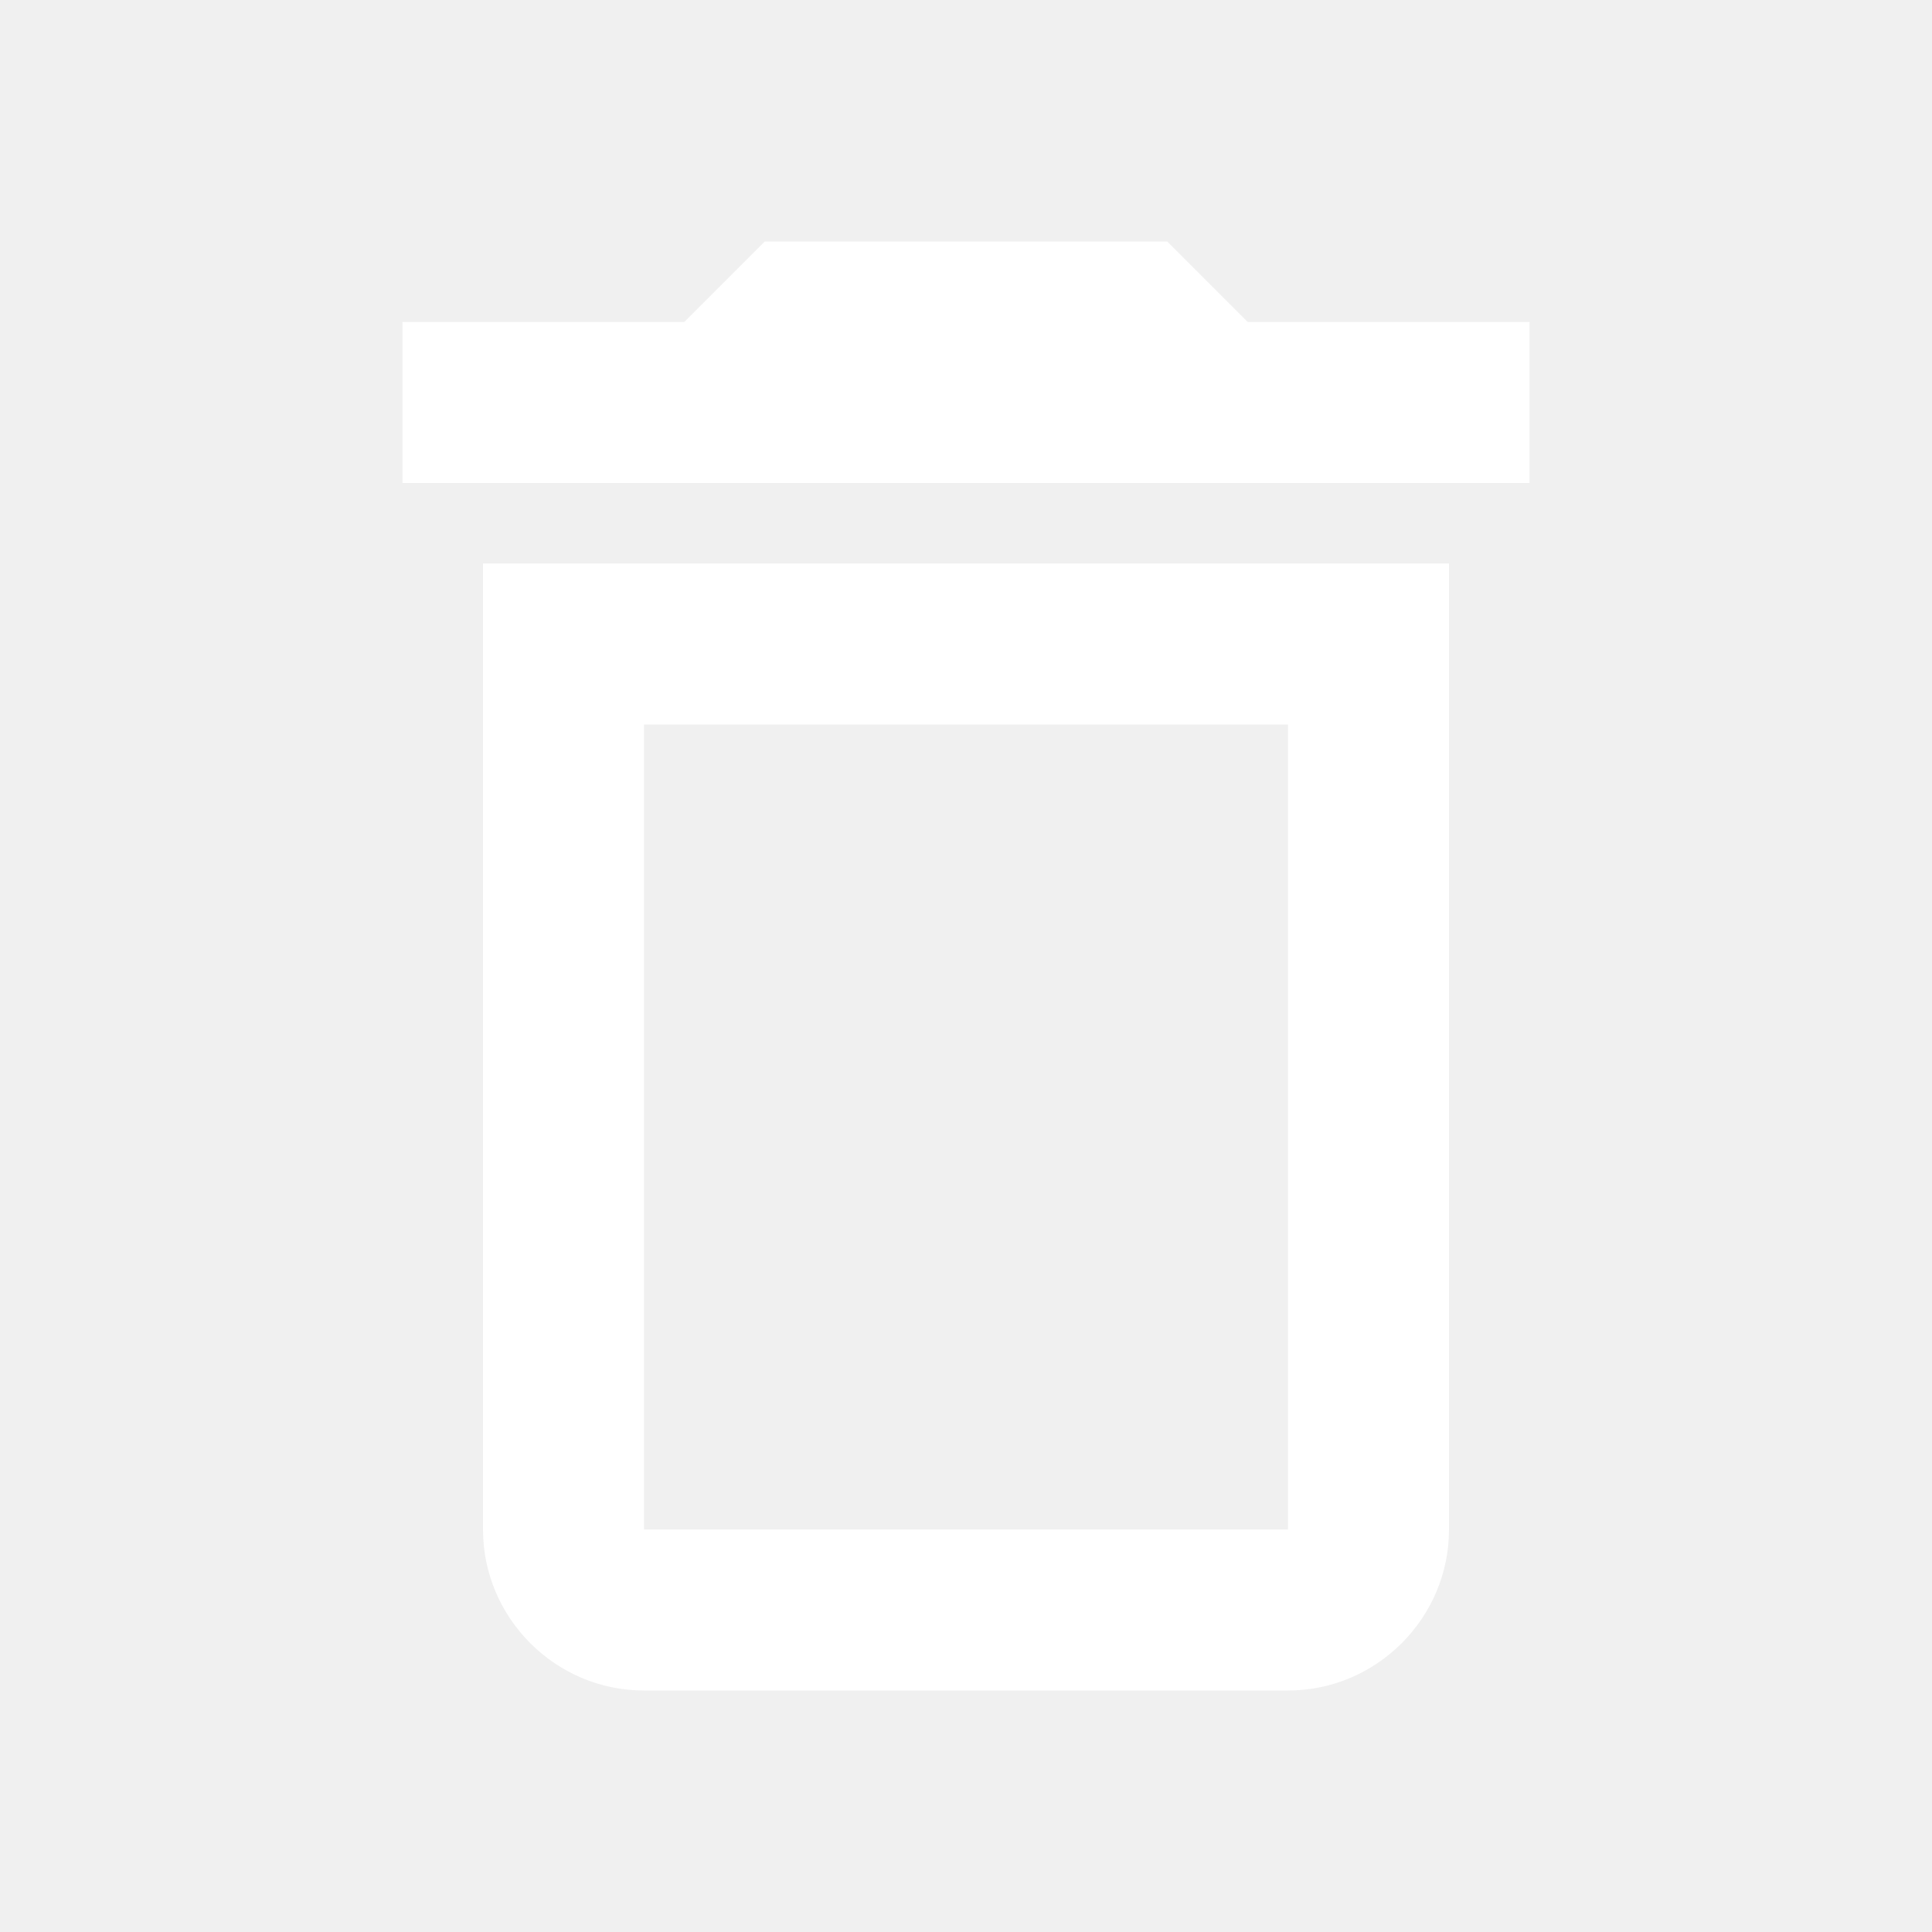
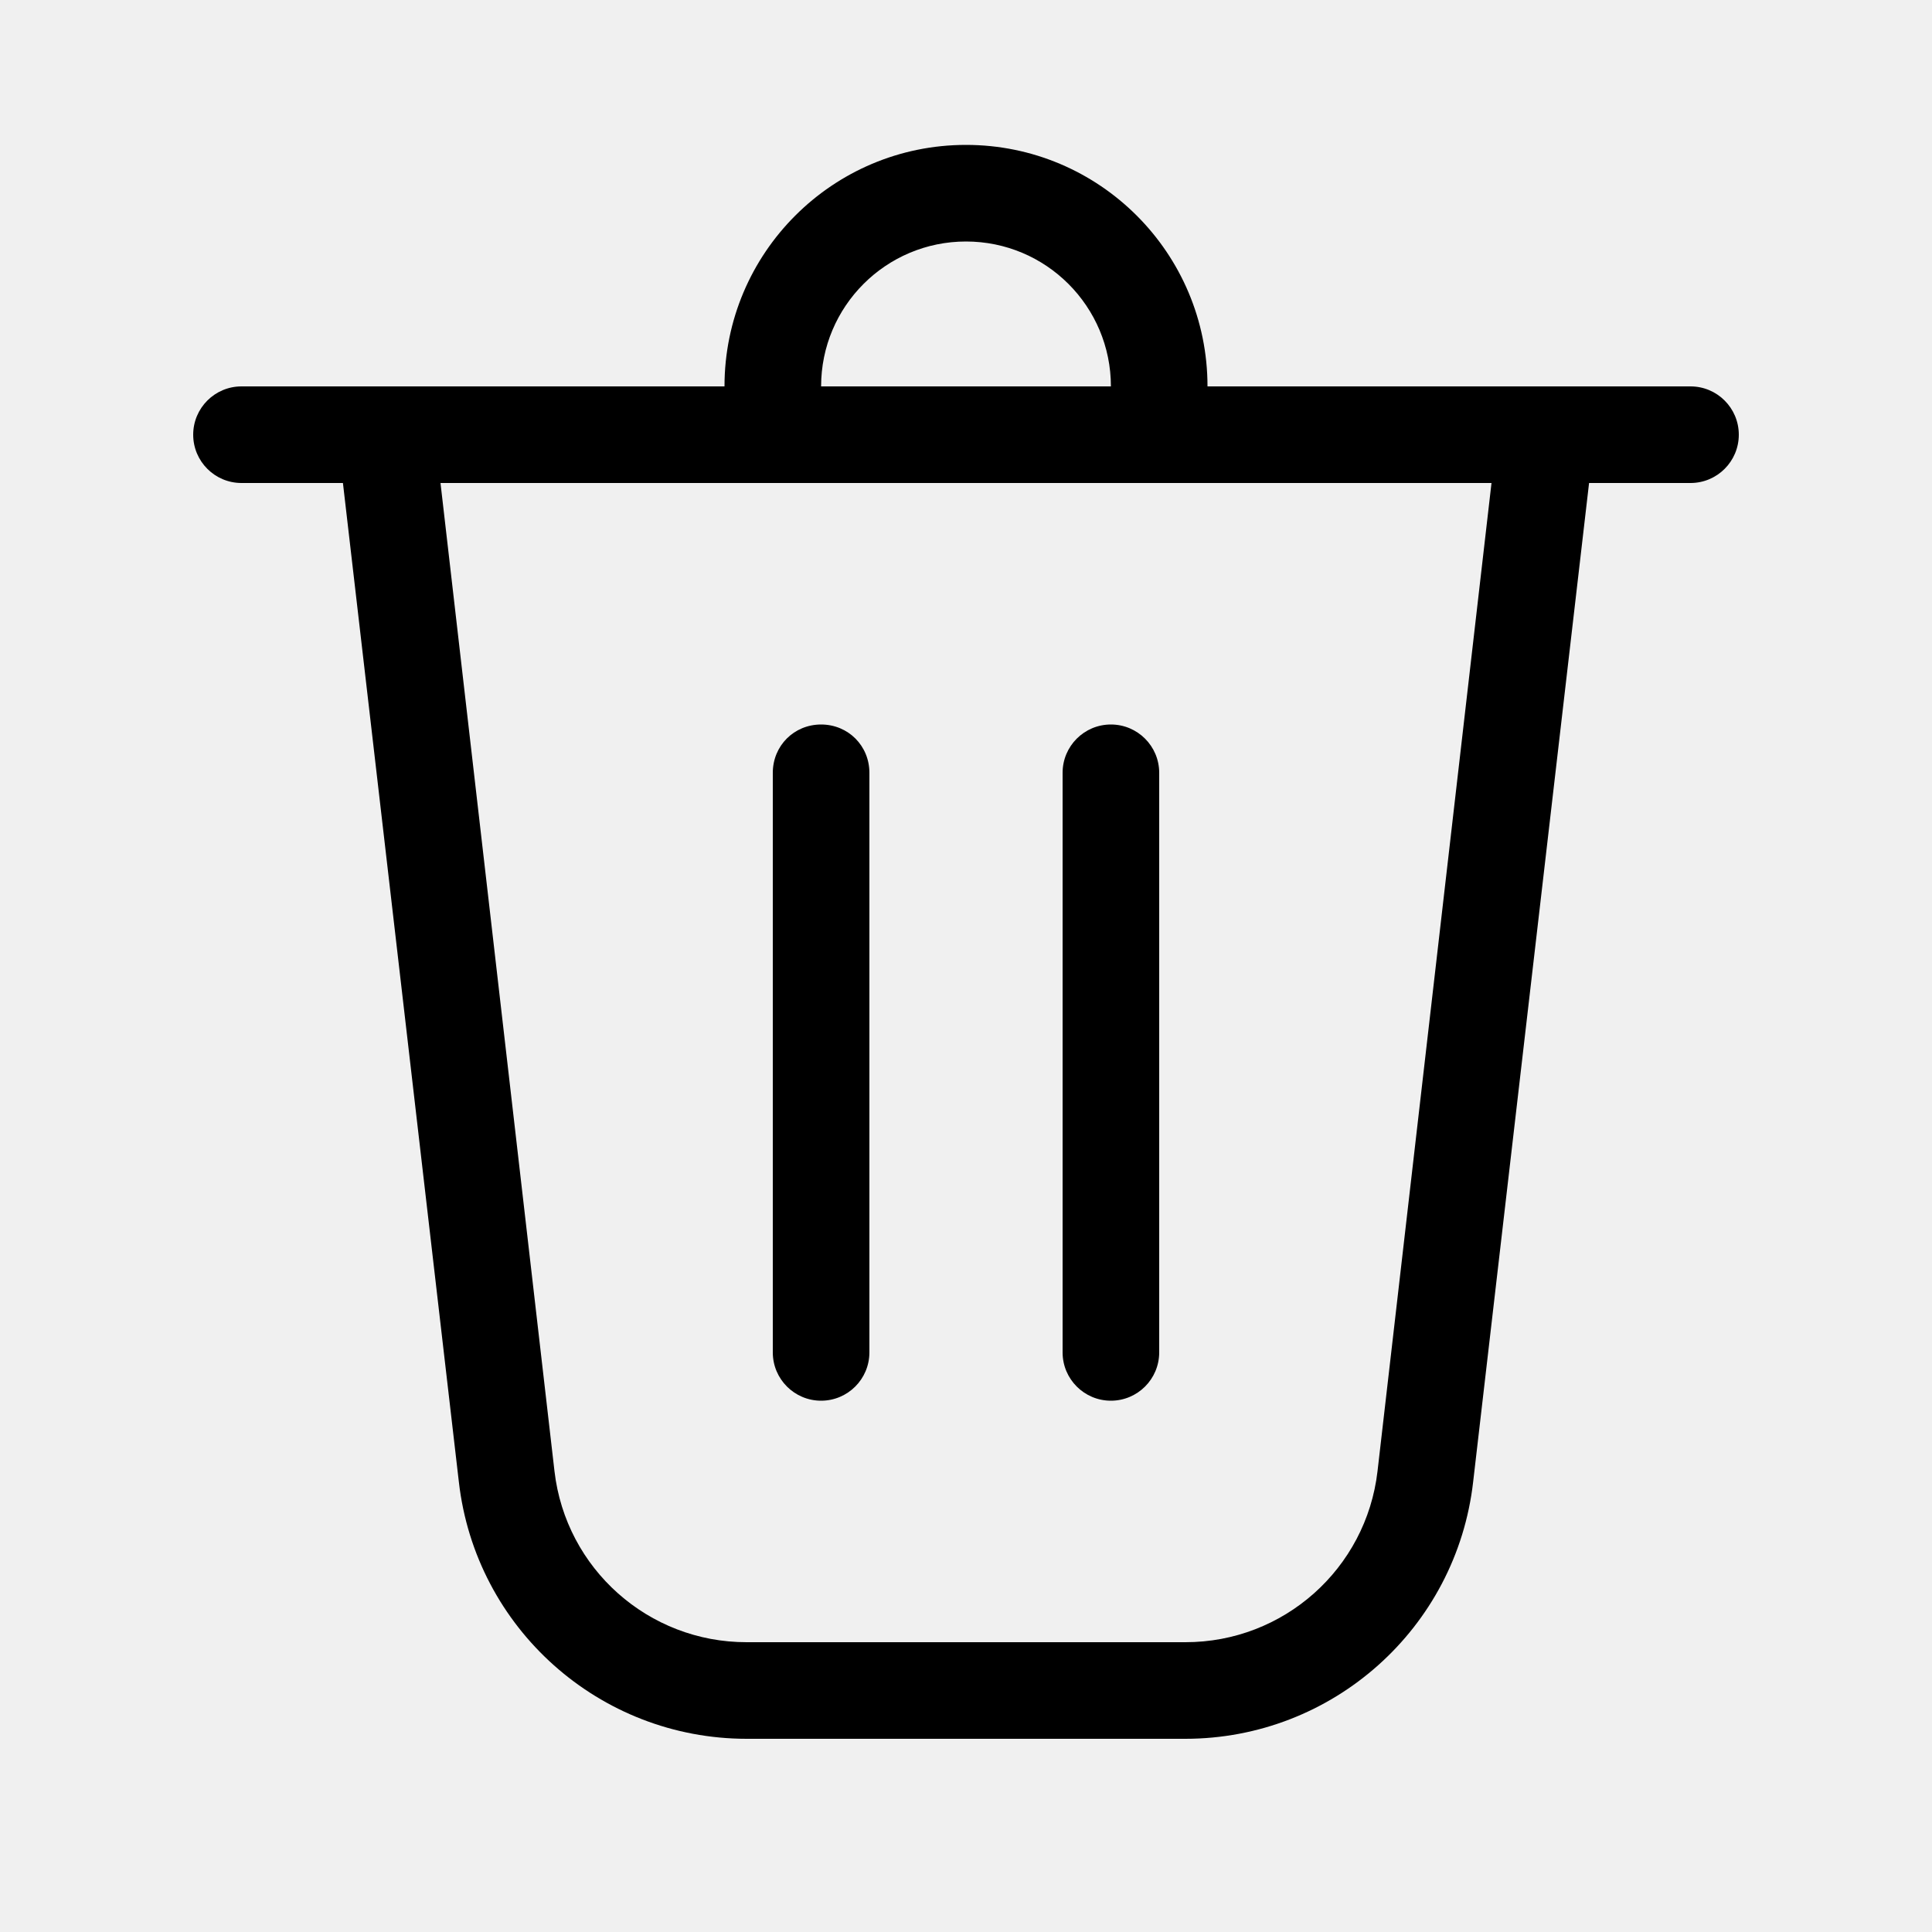
- <svg xmlns="http://www.w3.org/2000/svg" height="24px" viewBox="0 0 24 24" width="24px" fill="#FFFFFF">
-   <path d="M0 0h24v24H0V0z" fill="none" />
-   <path d="M16 9v10H8V9h8m-1.5-6h-5l-1 1H5v2h14V4h-3.5l-1-1zM18 7H6v12c0 1.1.9 2 2 2h8c1.1 0 2-.9 2-2V7z" />
+ <svg xmlns="http://www.w3.org/2000/svg" class="___13t7fzu f1w7gpdv fez10in f16hsg94 fwpfdsa f88nxoq f1e2fz10 f1dd5bof" aria-label="DeleteRegular" fill="currentColor" role="img" width="1em" height="1em" viewBox="0 0 20 20">
+   <path d="M8.5 4h3a1.5 1.5 0 0 0-3 0Zm-1 0a2.5 2.5 0 0 1 5 0h5a.5.5 0 0 1 0 1h-1.05l-1.2 10.34A3 3 0 0 1 12.27 18H7.73a3 3 0 0 1-2.98-2.66L3.55 5H2.5a.5.5 0 0 1 0-1h5ZM5.74 15.23A2 2 0 0 0 7.73 17h4.54a2 2 0 0 0 1.99-1.77L15.44 5H4.56l1.18 10.23ZM8.5 7.5c.28 0 .5.22.5.5v6a.5.5 0 0 1-1 0V8c0-.28.22-.5.5-.5ZM12 8a.5.5 0 0 0-1 0v6a.5.5 0 0 0 1 0V8Z" fill="currentColor" />
</svg>
